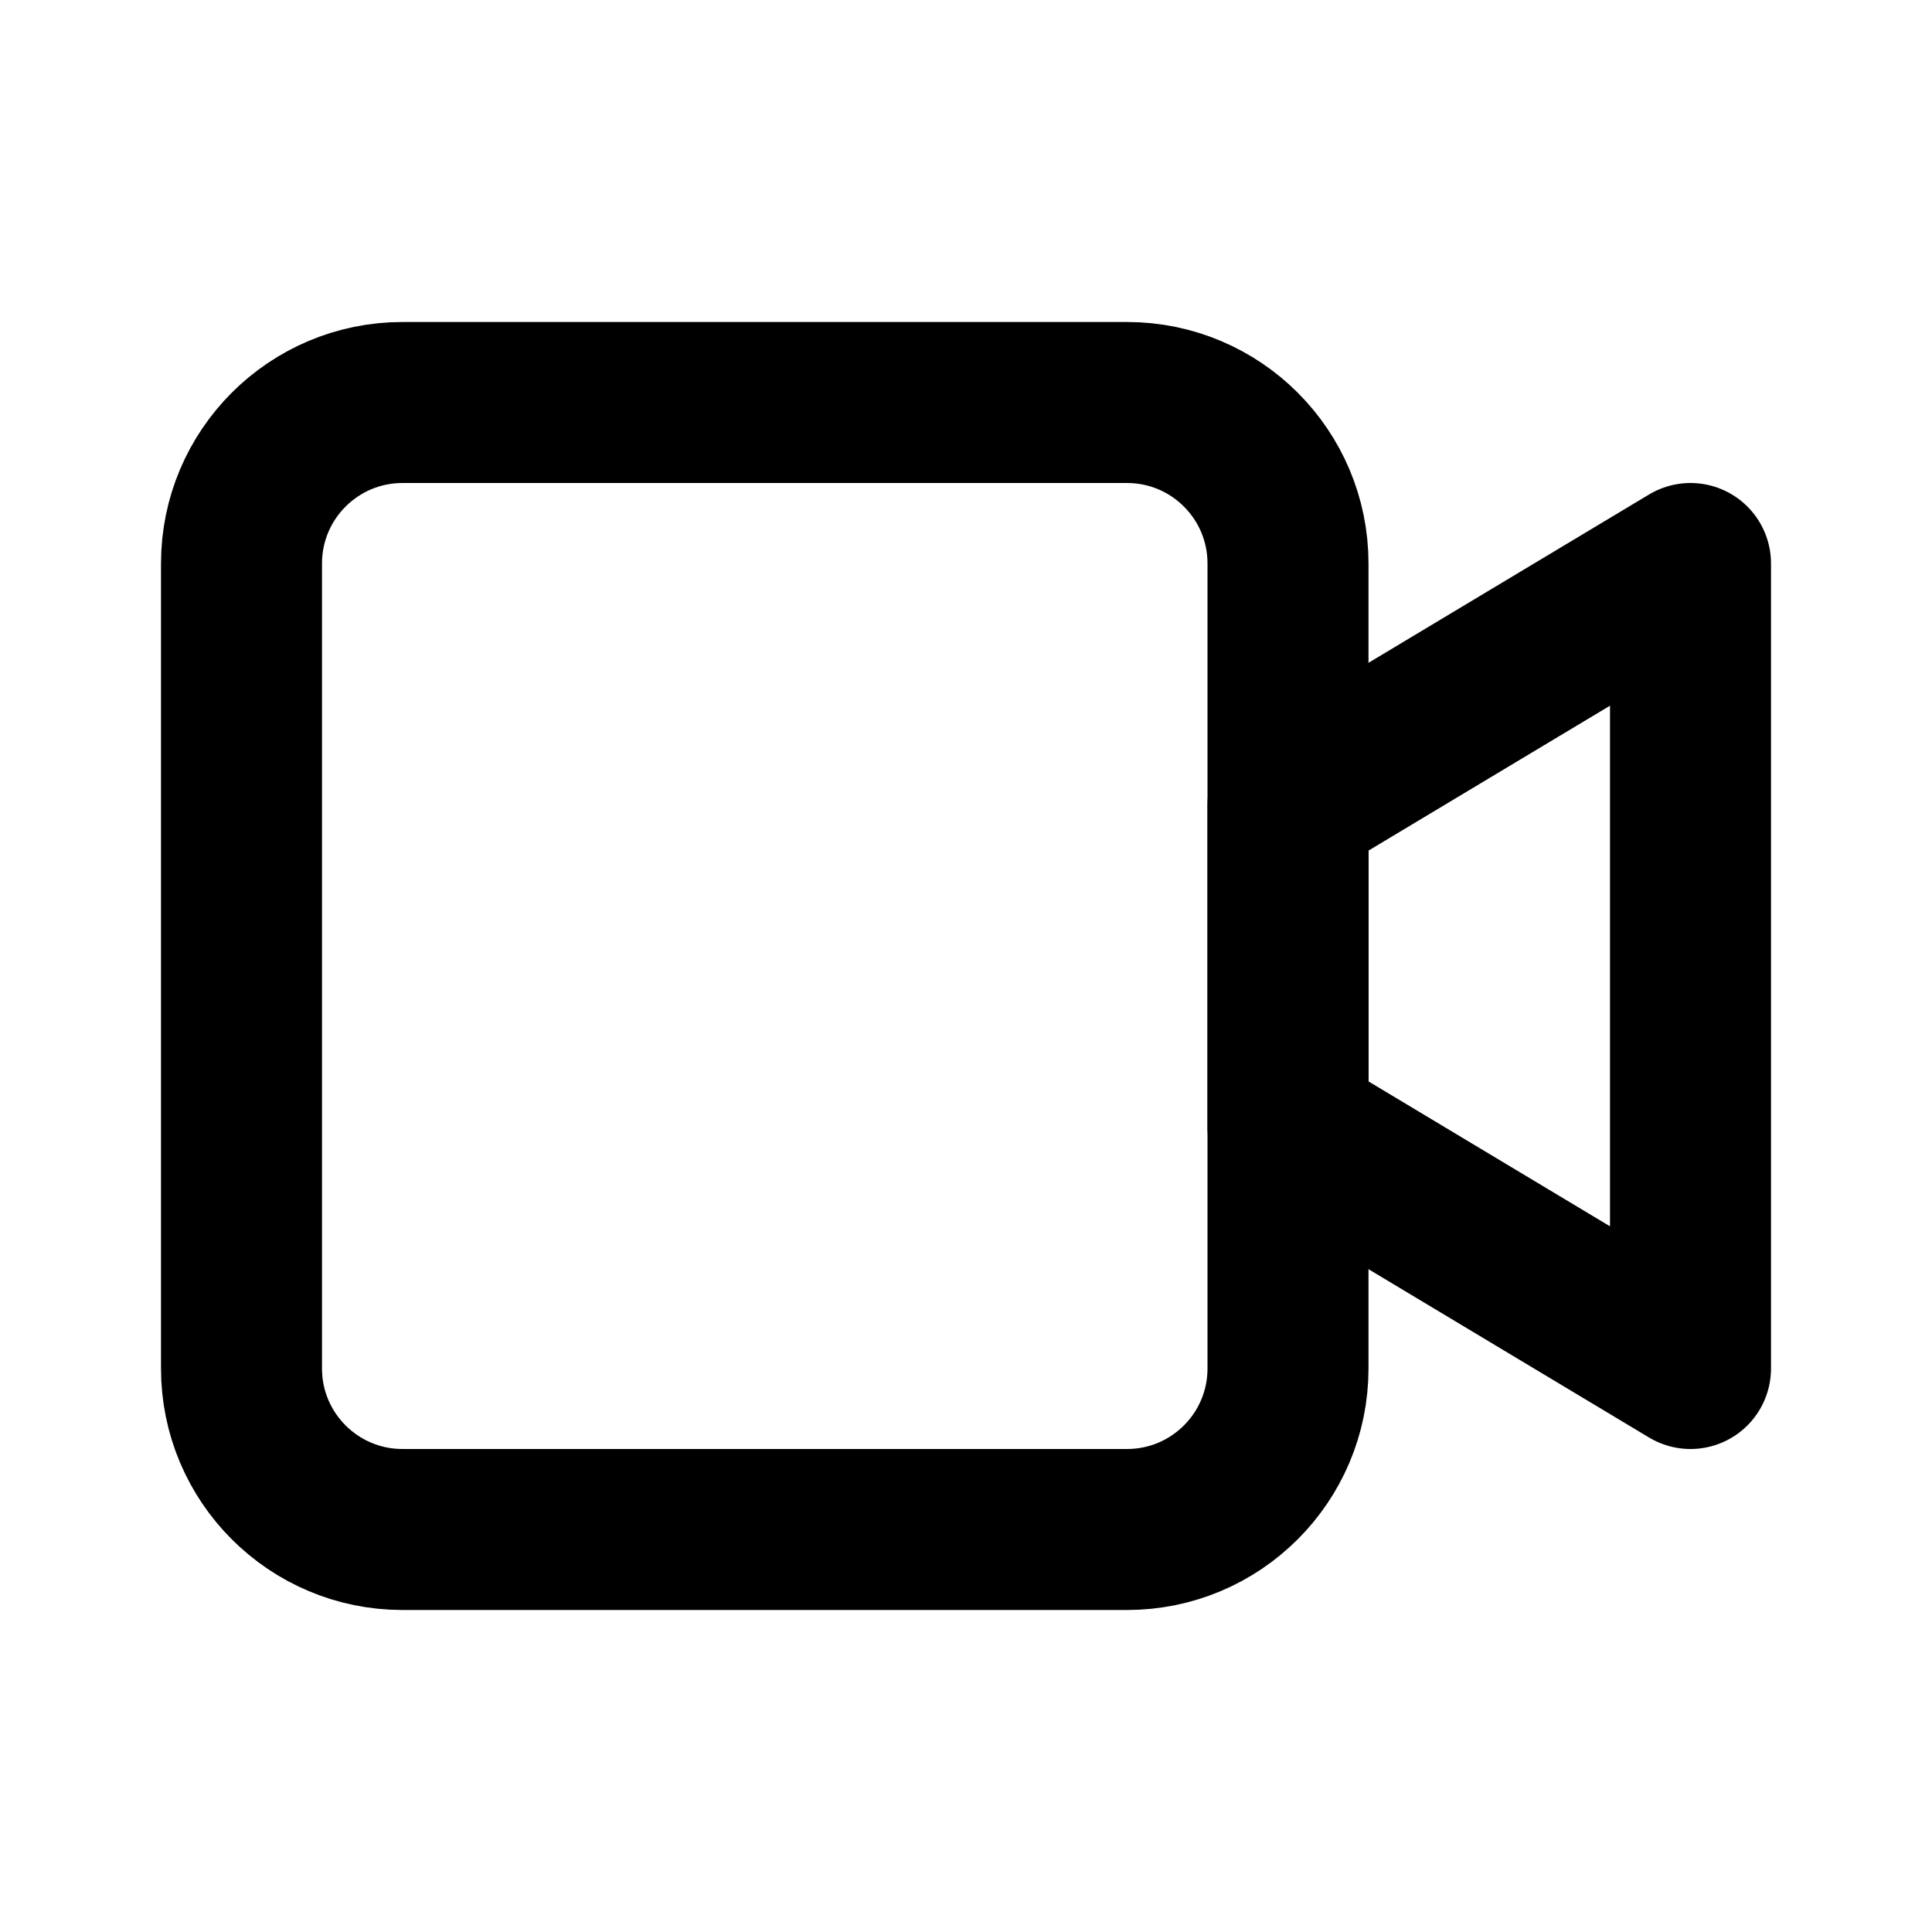
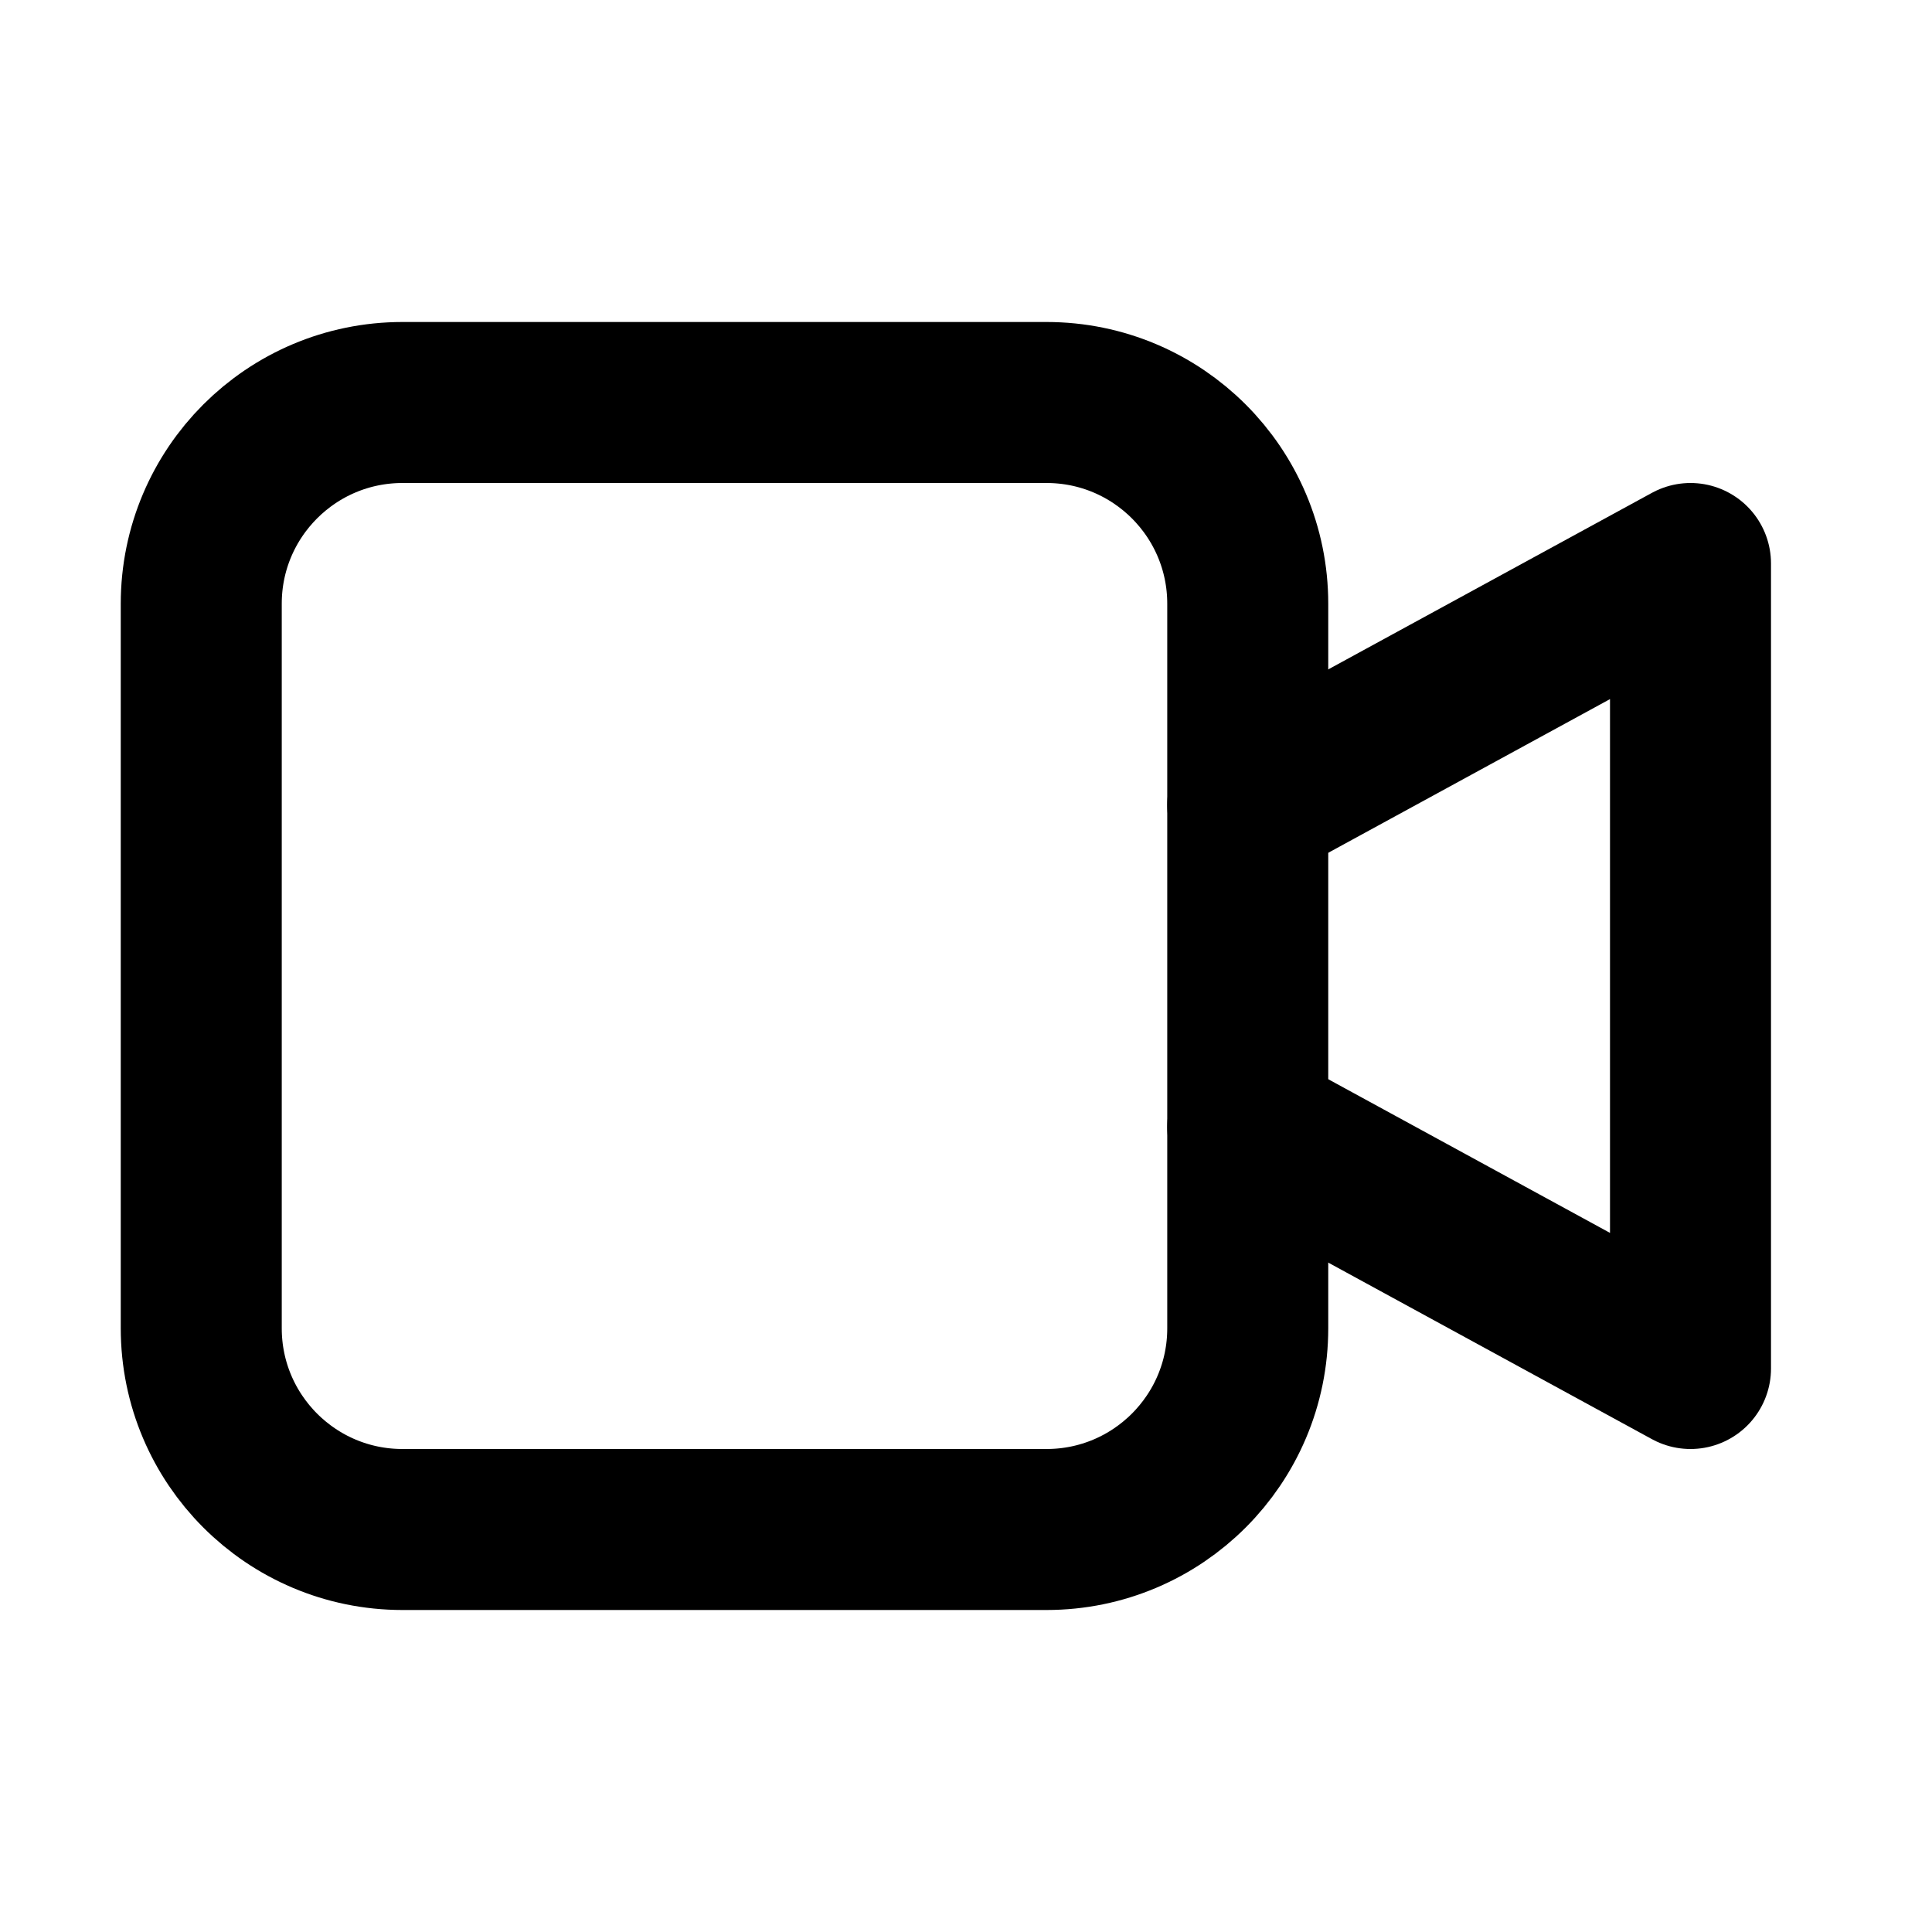
- <svg xmlns="http://www.w3.org/2000/svg" width="24" height="24" viewBox="0 0 24 24" fill="none" stroke="currentColor" stroke-width="2" stroke-linecap="round" stroke-linejoin="round">
-   <rect x="3" y="5" width="13" height="14" rx="2" />
-   <path d="m16 10 5-3v10l-5-3z" />
+ <svg xmlns="http://www.w3.org/2000/svg" width="24" height="24" fill="none" stroke="currentColor" stroke-linecap="round" stroke-linejoin="round" stroke-width="2" viewBox="0 0 24 24">
+   <rect width="13" height="14" x="2.5" y="5" rx="2.5" />
+   <path d="M15.5 10 21 7v10l-5.5-3" />
</svg>
